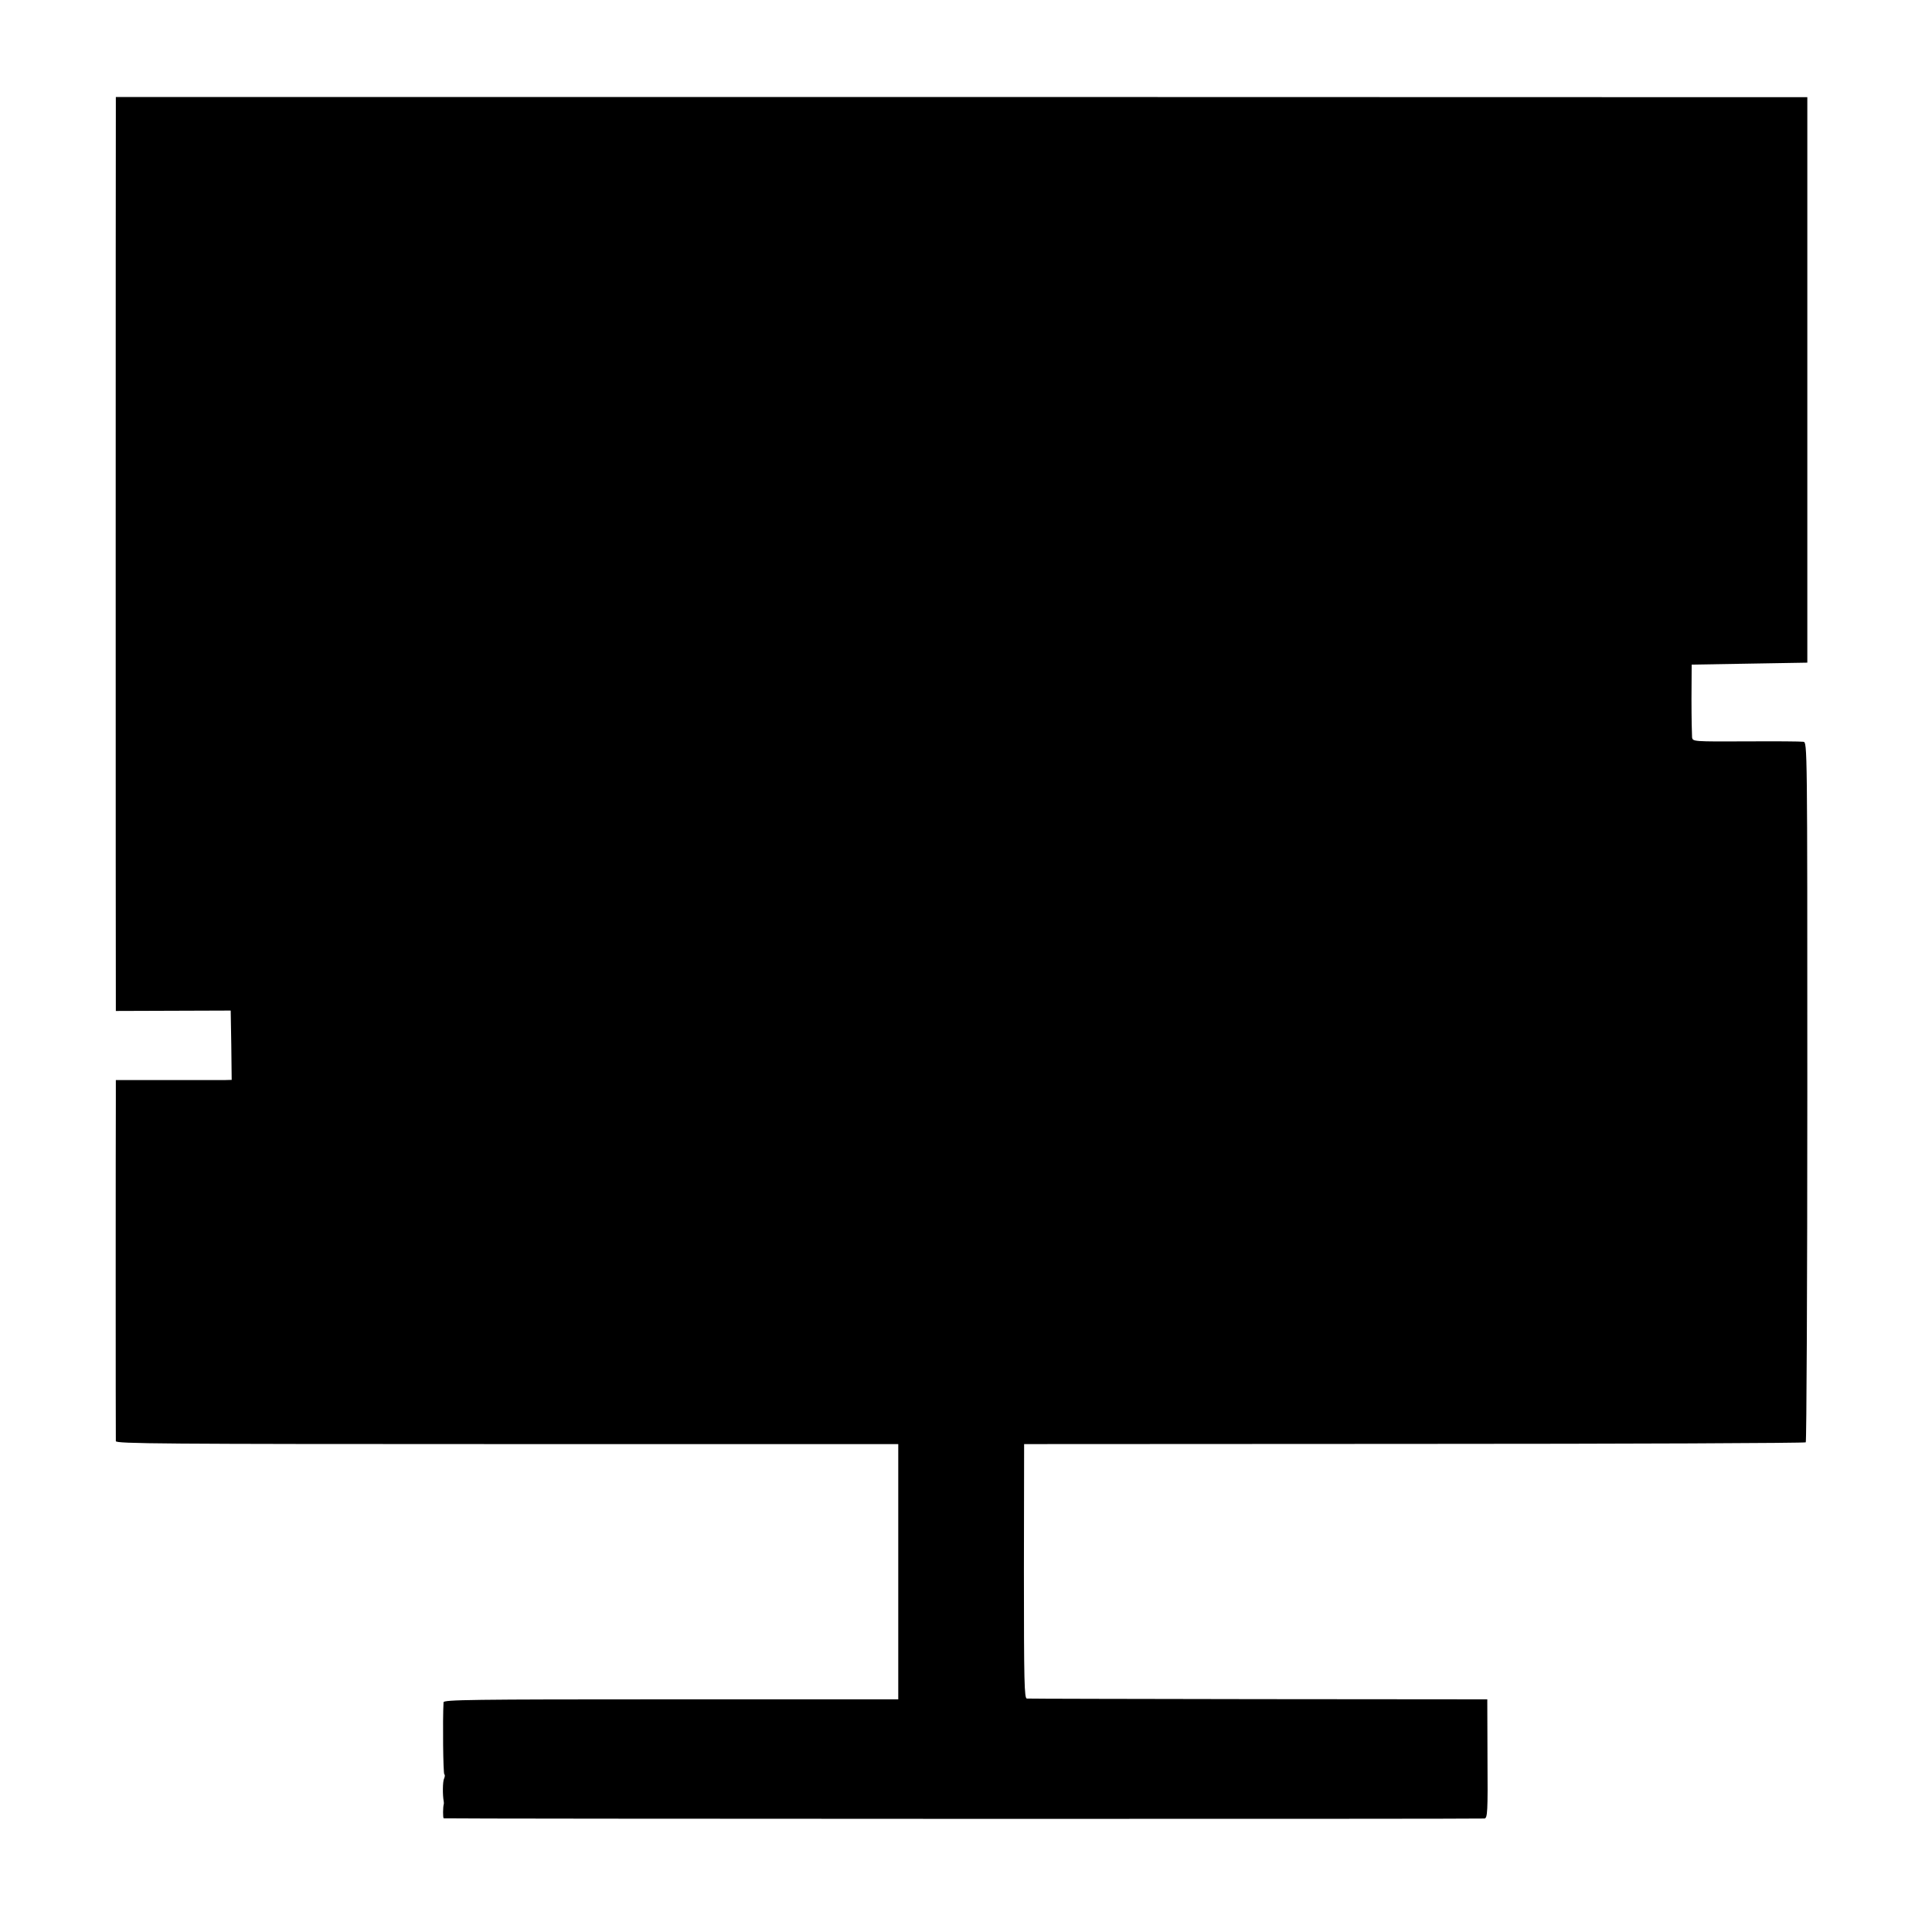
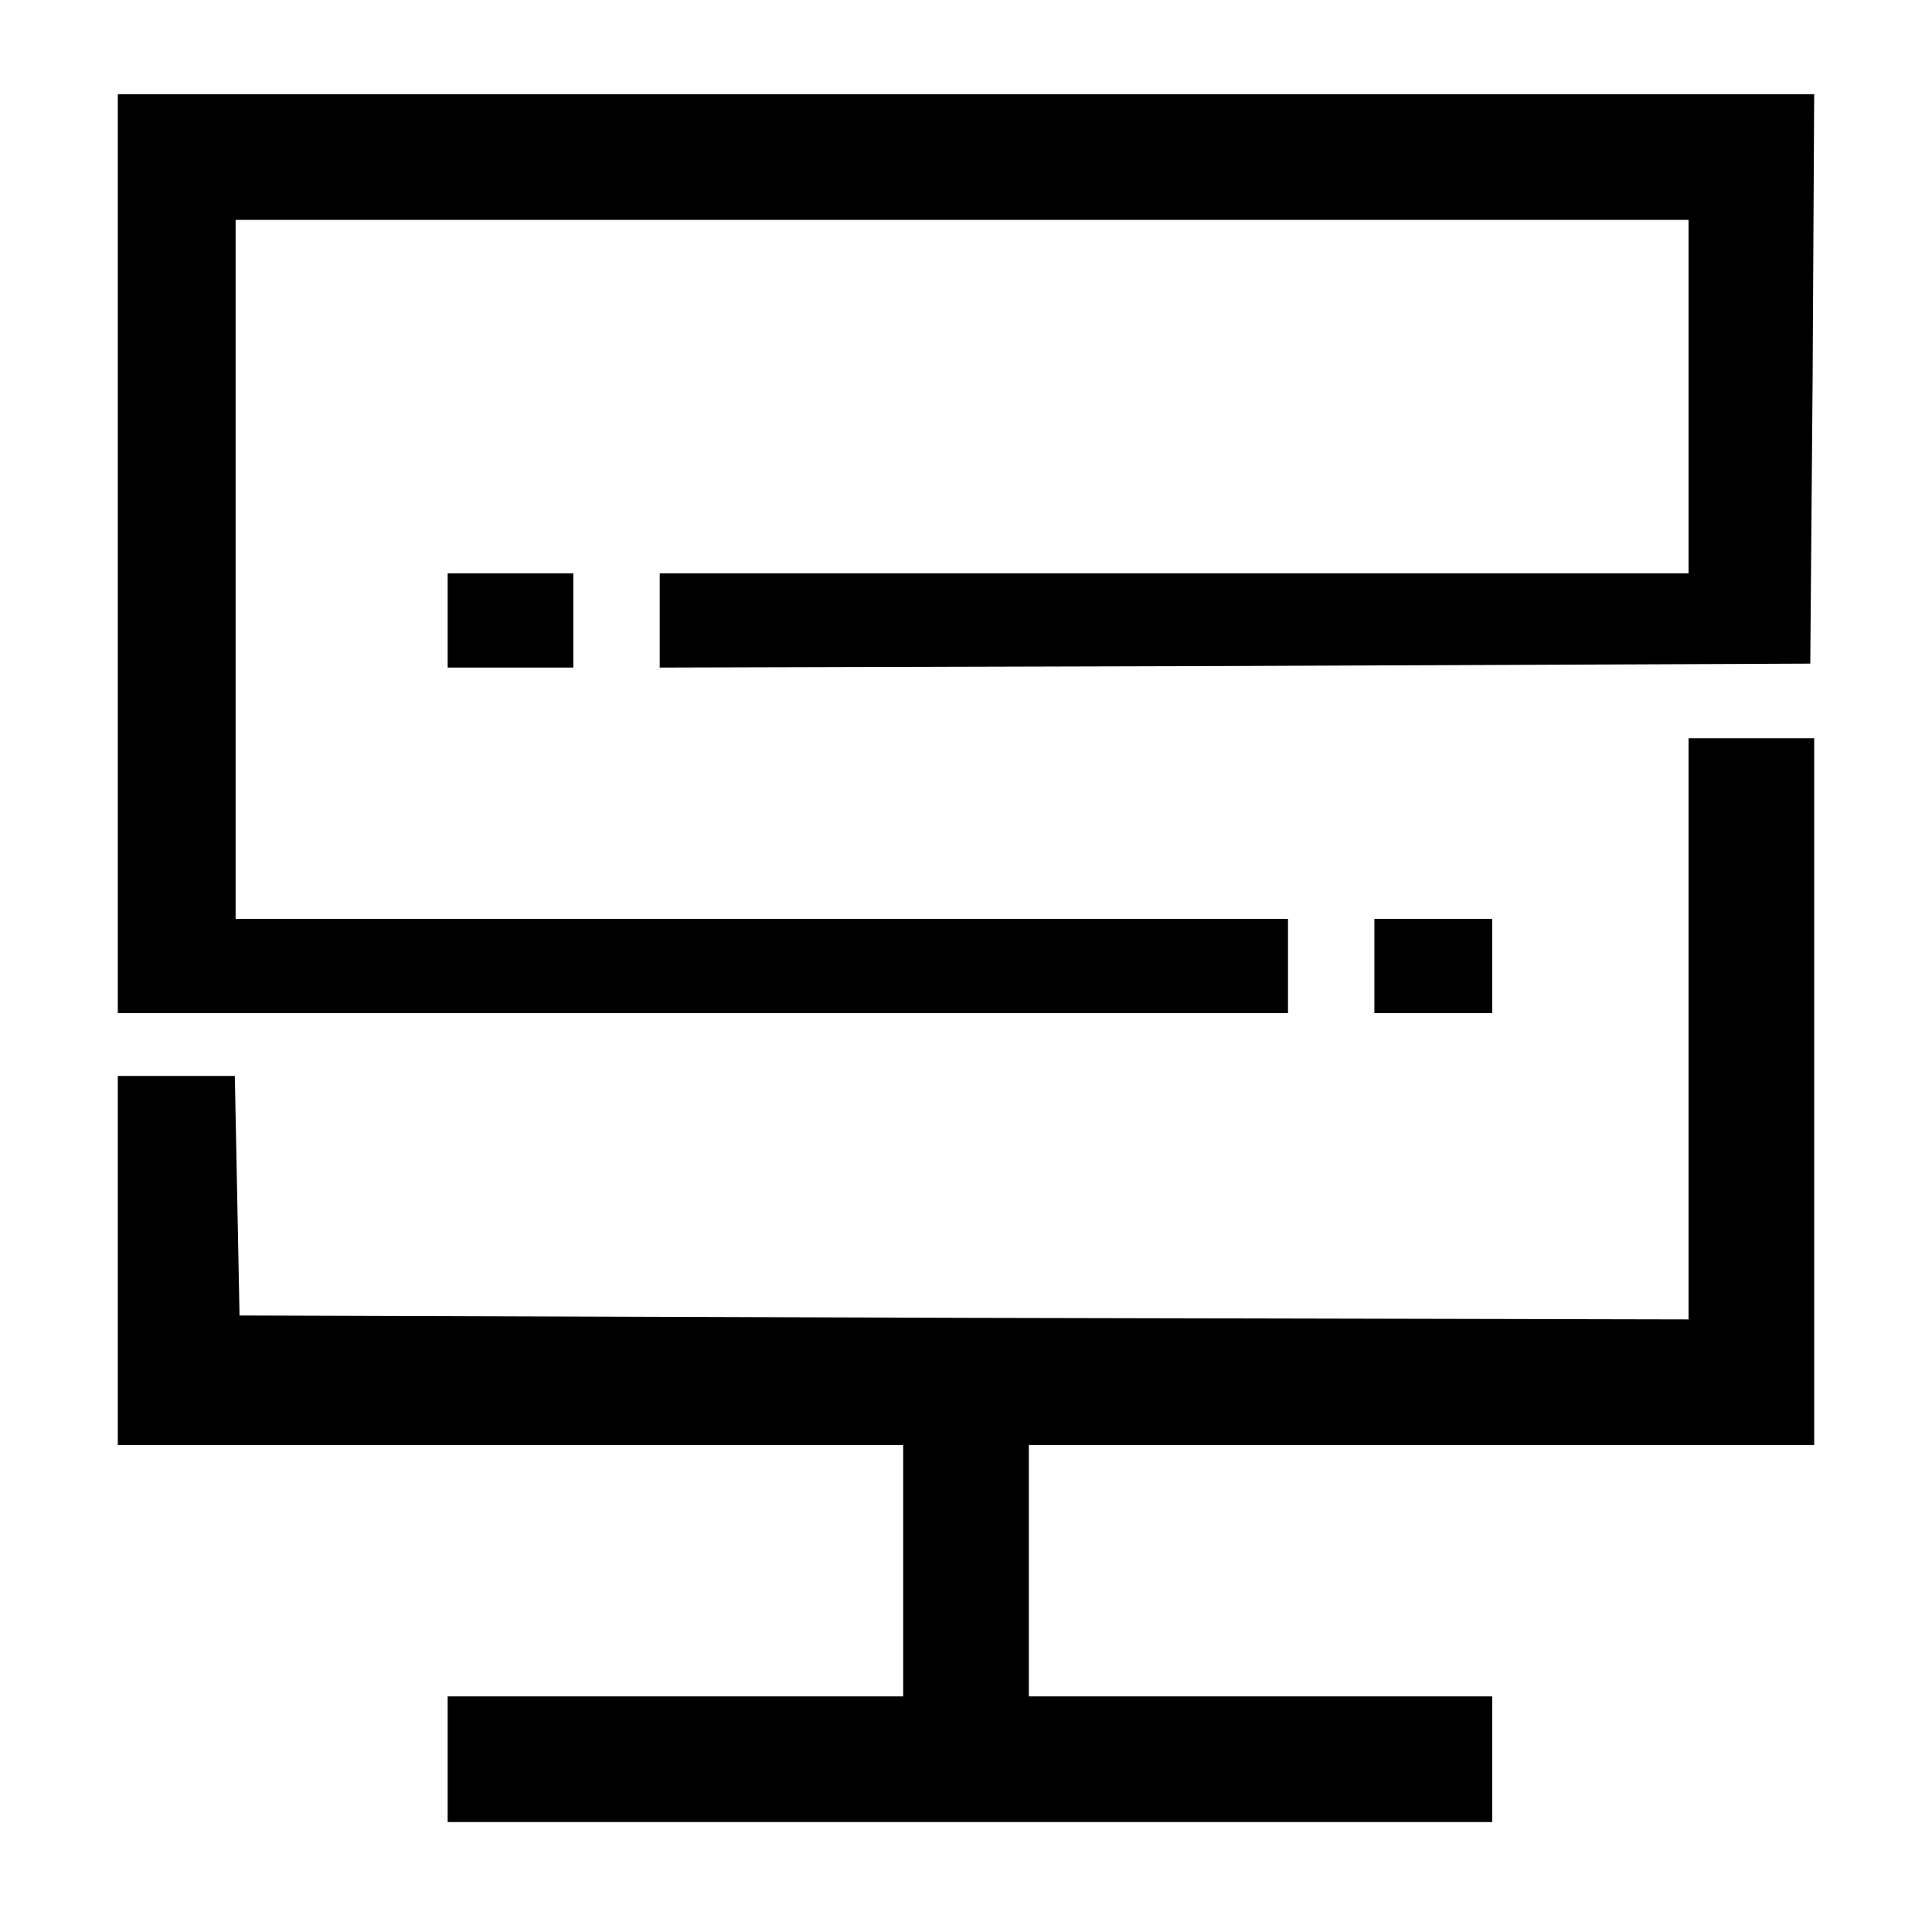
- <svg xmlns="http://www.w3.org/2000/svg" version="1.0" width="984pt" height="984pt" viewBox="0 0 984 984" preserveAspectRatio="xMidYMid meet">
-   <g transform="translate(0,984) scale(0.1,-0.1)" fill="#000000" stroke="none">
-     <path d="M590 9281 c-1 -89 -1 -4484 0 -4543 l0 -47 293 1 292 1 3 -176 2 -177 -37 -1 c-21 0 -154 0 -295 0 l-258 0 0 -107 c-1 -118 -1 -1708 0 -1732 0 -13 228 -15 1992 -15 l1993 0 0 -650 0 -650 -1157 0 c-1024 0 -1158 -2 -1159 -15 -5 -94 -2 -363 4 -367 4 -2 3 -12 -1 -21 -8 -15 -8 -87 -2 -117 1 -5 1 -12 0 -15 -4 -12 -5 -70 0 -71 16 -3 5288 -4 5301 -1 15 3 17 33 15 305 l-1 302 -1165 1 c-641 1 -1172 2 -1180 3 -13 1 -15 80 -15 648 l1 648 1987 1 c1092 0 1990 4 1994 8 4 4 8 808 8 1786 0 1771 0 1779 -20 1782 -11 2 -142 3 -292 2 -268 -1 -271 -1 -275 20 -1 12 -3 100 -3 196 l1 175 294 5 295 5 0 1440 0 1440 -4308 1 -4307 0 0 -65z" />
+ <svg xmlns="http://www.w3.org/2000/svg" version="1.0" width="246pt" height="246pt" viewBox="0 0 246 246" preserveAspectRatio="xMidYMid meet">
+   <g transform="translate(0,246) scale(0.1,-0.1)" fill="#000000" stroke="none">
+     <path d="M150 1755 l0 -585 745 0 745 0 0 60 0 60 -670 0 -670 0 0 445 0 445 925 0 925 0 0 -225 0 -225 -655 0 -655 0 0 -60 0 -60 733 2 732 3 3 363 2 362 -1080 0 -1080 0 0 -585z" />
+     <path d="M570 1670 l0 -60 80 0 80 0 0 60 0 60 -80 0 -80 0 0 -60z" />
+     <path d="M2150 1150 l0 -370 -922 2 -923 3 -3 153 -3 152 -74 0 -75 0 0 -235 0 -235 500 0 500 0 0 -160 0 -160 -290 0 -290 0 0 -80 0 -80 665 0 665 0 0 80 0 80 -295 0 -295 0 0 160 0 160 500 0 500 0 0 450 0 450 -80 0 -80 0 0 -370z" />
+     <path d="M1750 1230 l0 -60 75 0 75 0 0 60 0 60 -75 0 -75 0 0 -60z" />
  </g>
</svg>
